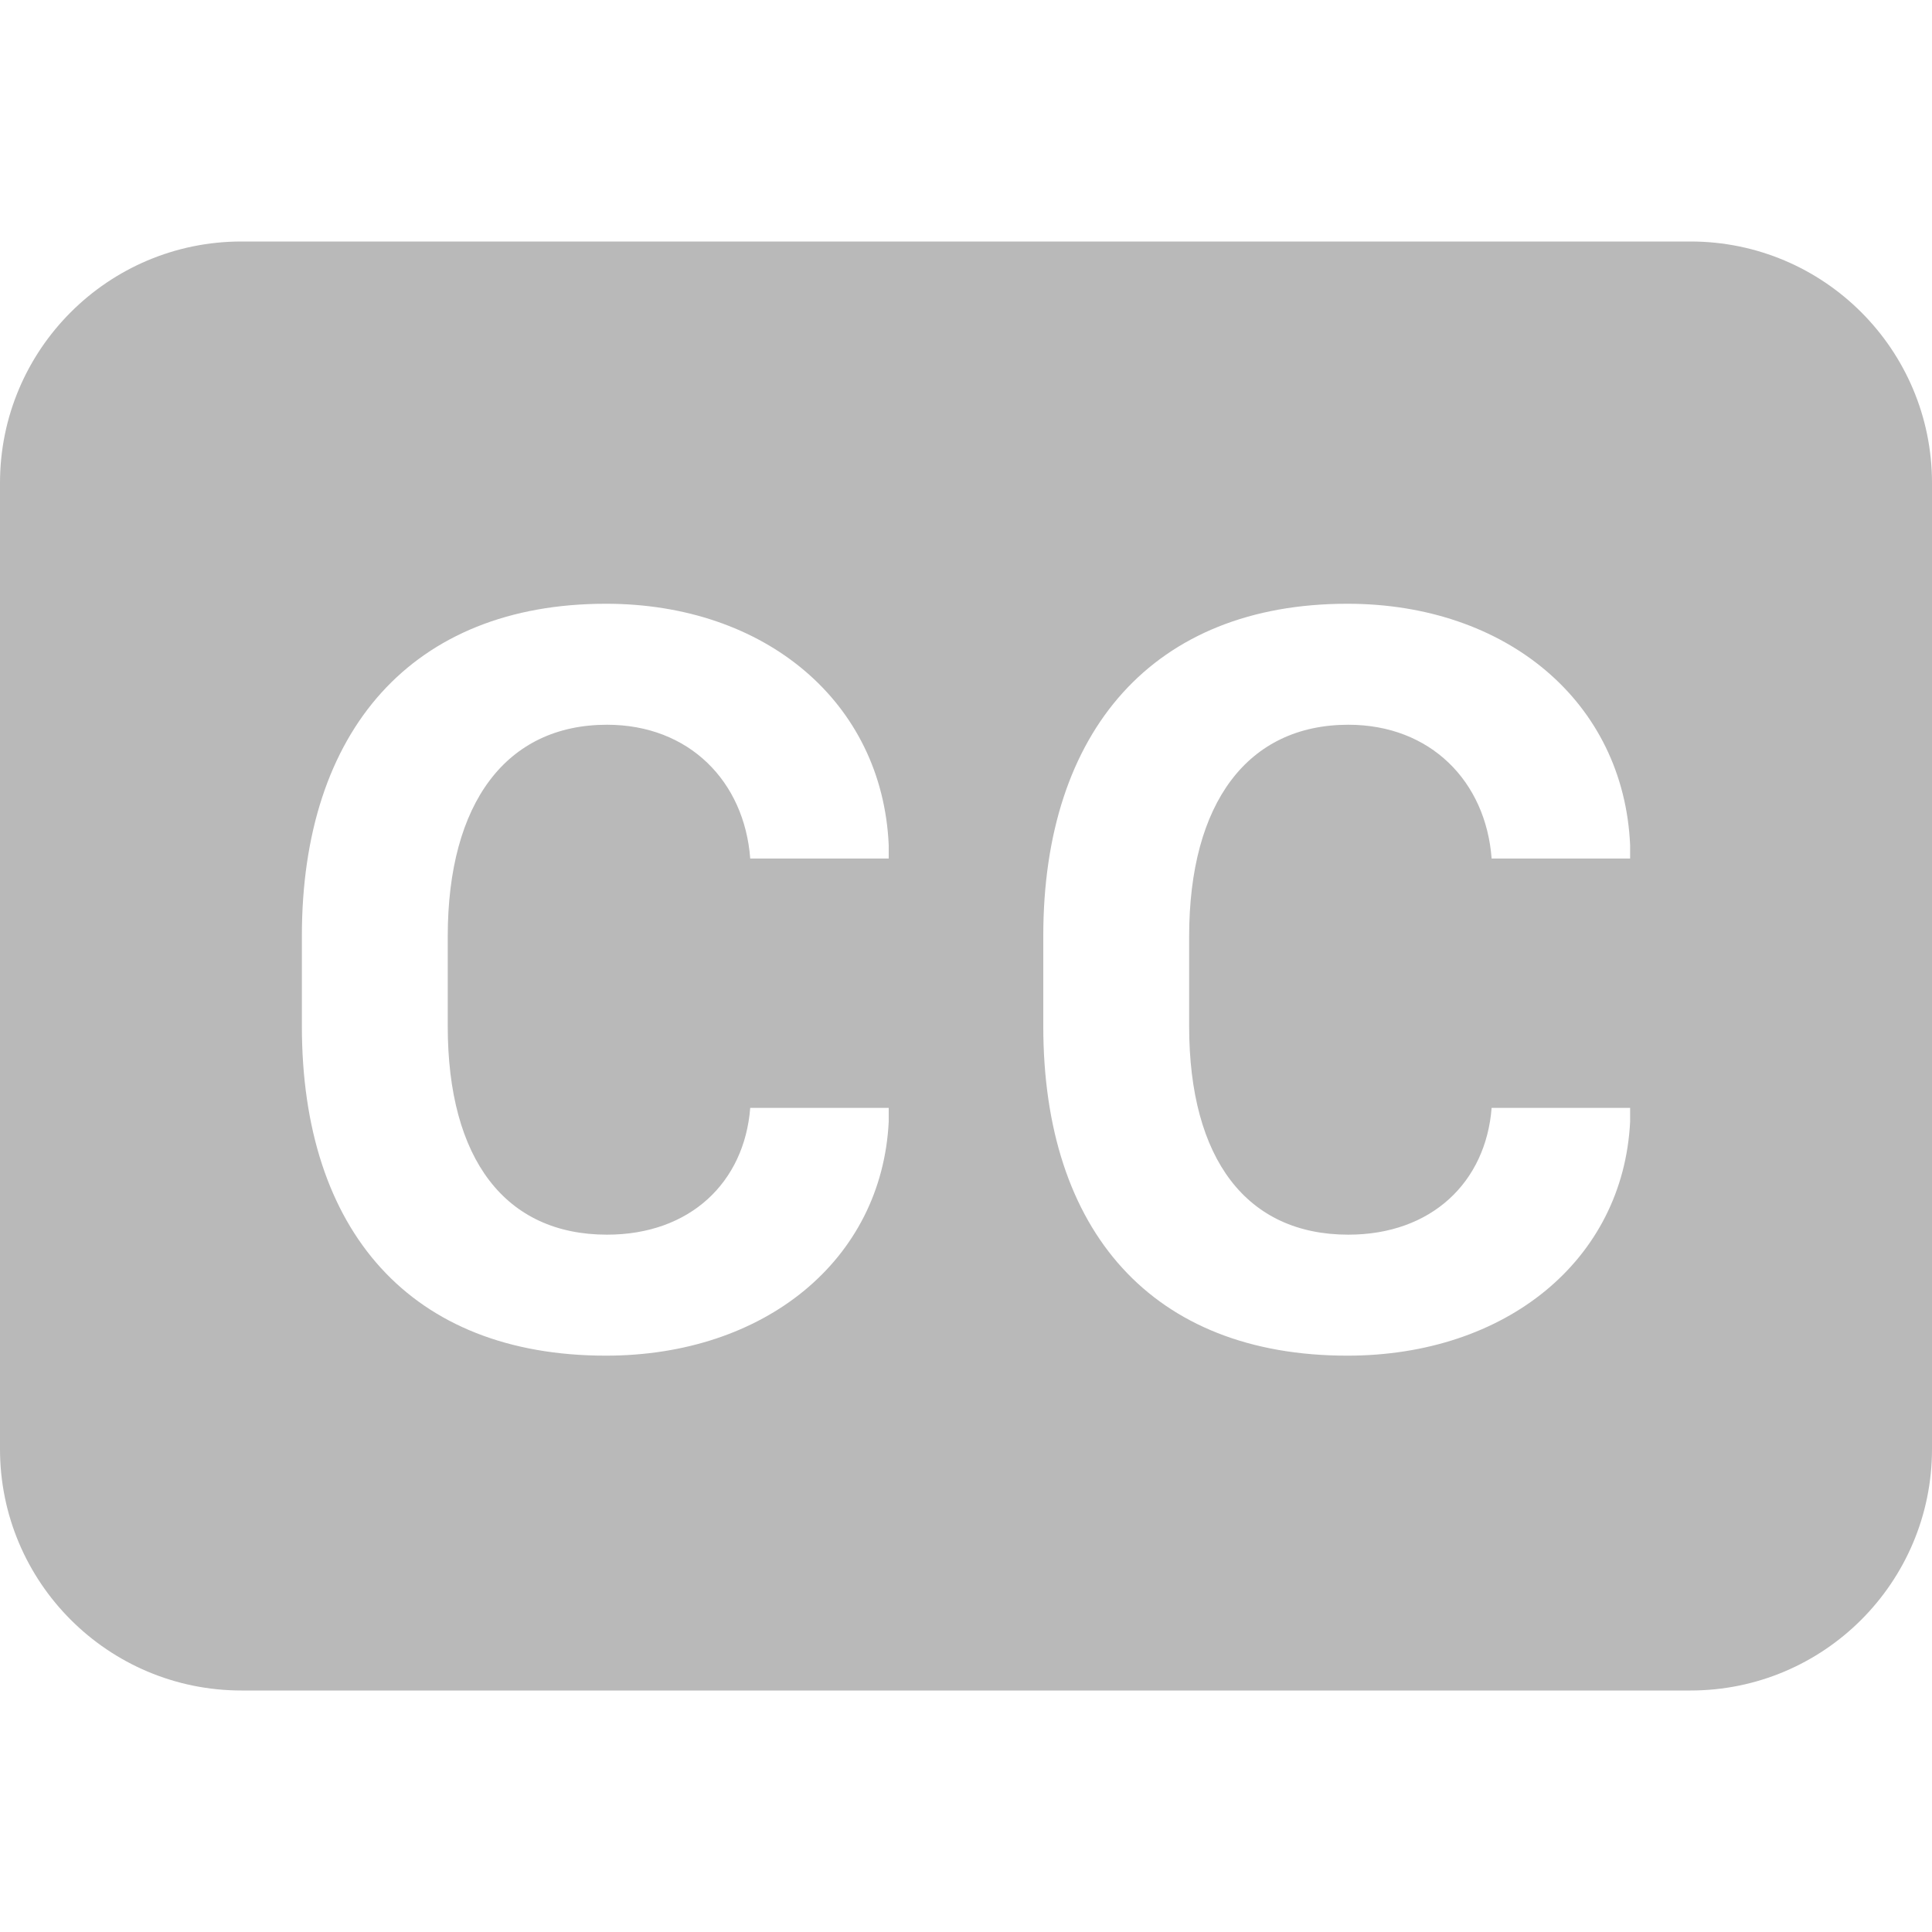
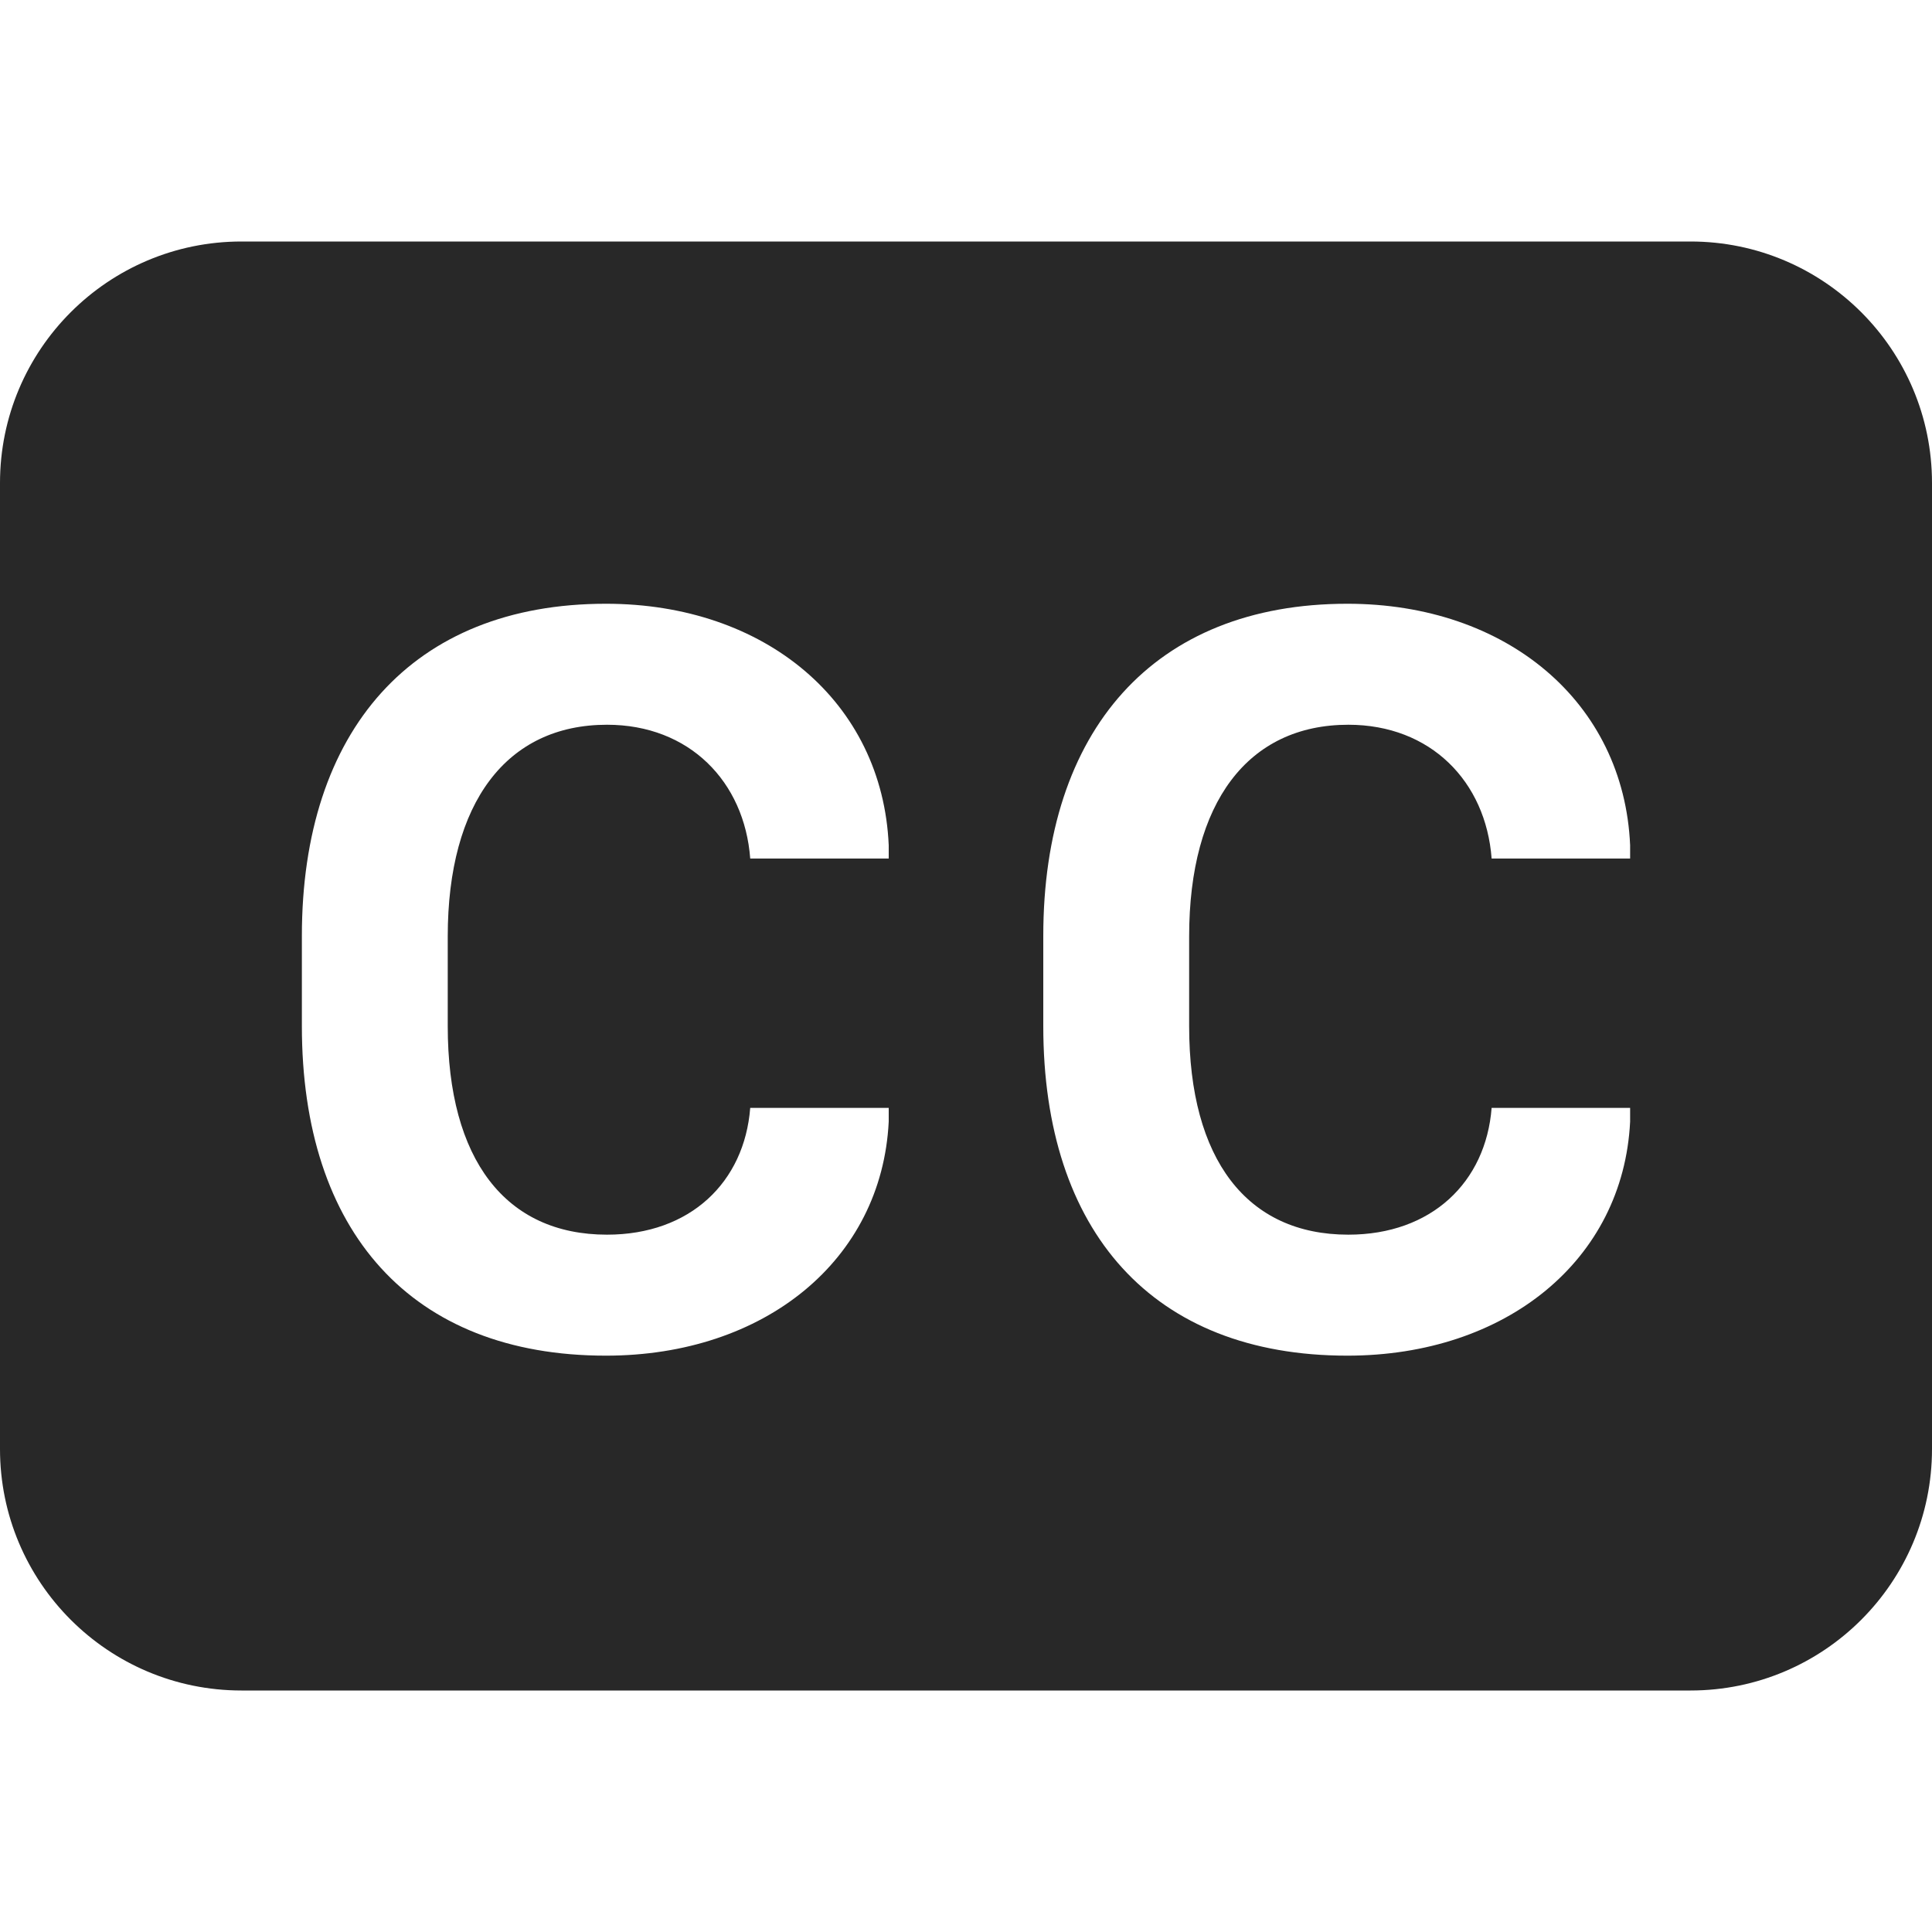
- <svg xmlns="http://www.w3.org/2000/svg" width="16" height="16" viewBox="0 0 16 16" fill="#b9b9b9">
+ <svg xmlns="http://www.w3.org/2000/svg" width="16" height="16" viewBox="0 0 16 16" fill="#282828">
  <path d="M2 2a2 2 0 0 0-2 2v8a2 2 0 0 0 2 2h12a2 2 0 0 0 2-2V4a2 2 0 0 0-2-2zm3.027 4.002c-.83 0-1.319.642-1.319 1.753v.743c0 1.107.48 1.727 1.319 1.727.69 0 1.138-.435 1.186-1.05H7.36v.114c-.057 1.147-1.028 1.938-2.342 1.938-1.613 0-2.518-1.028-2.518-2.729v-.747C2.5 6.051 3.414 5 5.018 5c1.318 0 2.29.813 2.342 2v.11H6.213c-.048-.638-.505-1.108-1.186-1.108m6.14 0c-.831 0-1.319.642-1.319 1.753v.743c0 1.107.48 1.727 1.318 1.727.69 0 1.139-.435 1.187-1.05H13.5v.114c-.057 1.147-1.028 1.938-2.342 1.938-1.613 0-2.518-1.028-2.518-2.729v-.747c0-1.7.914-2.751 2.518-2.751 1.318 0 2.29.813 2.342 2v.11h-1.147c-.048-.638-.505-1.108-1.187-1.108z" />
</svg>
